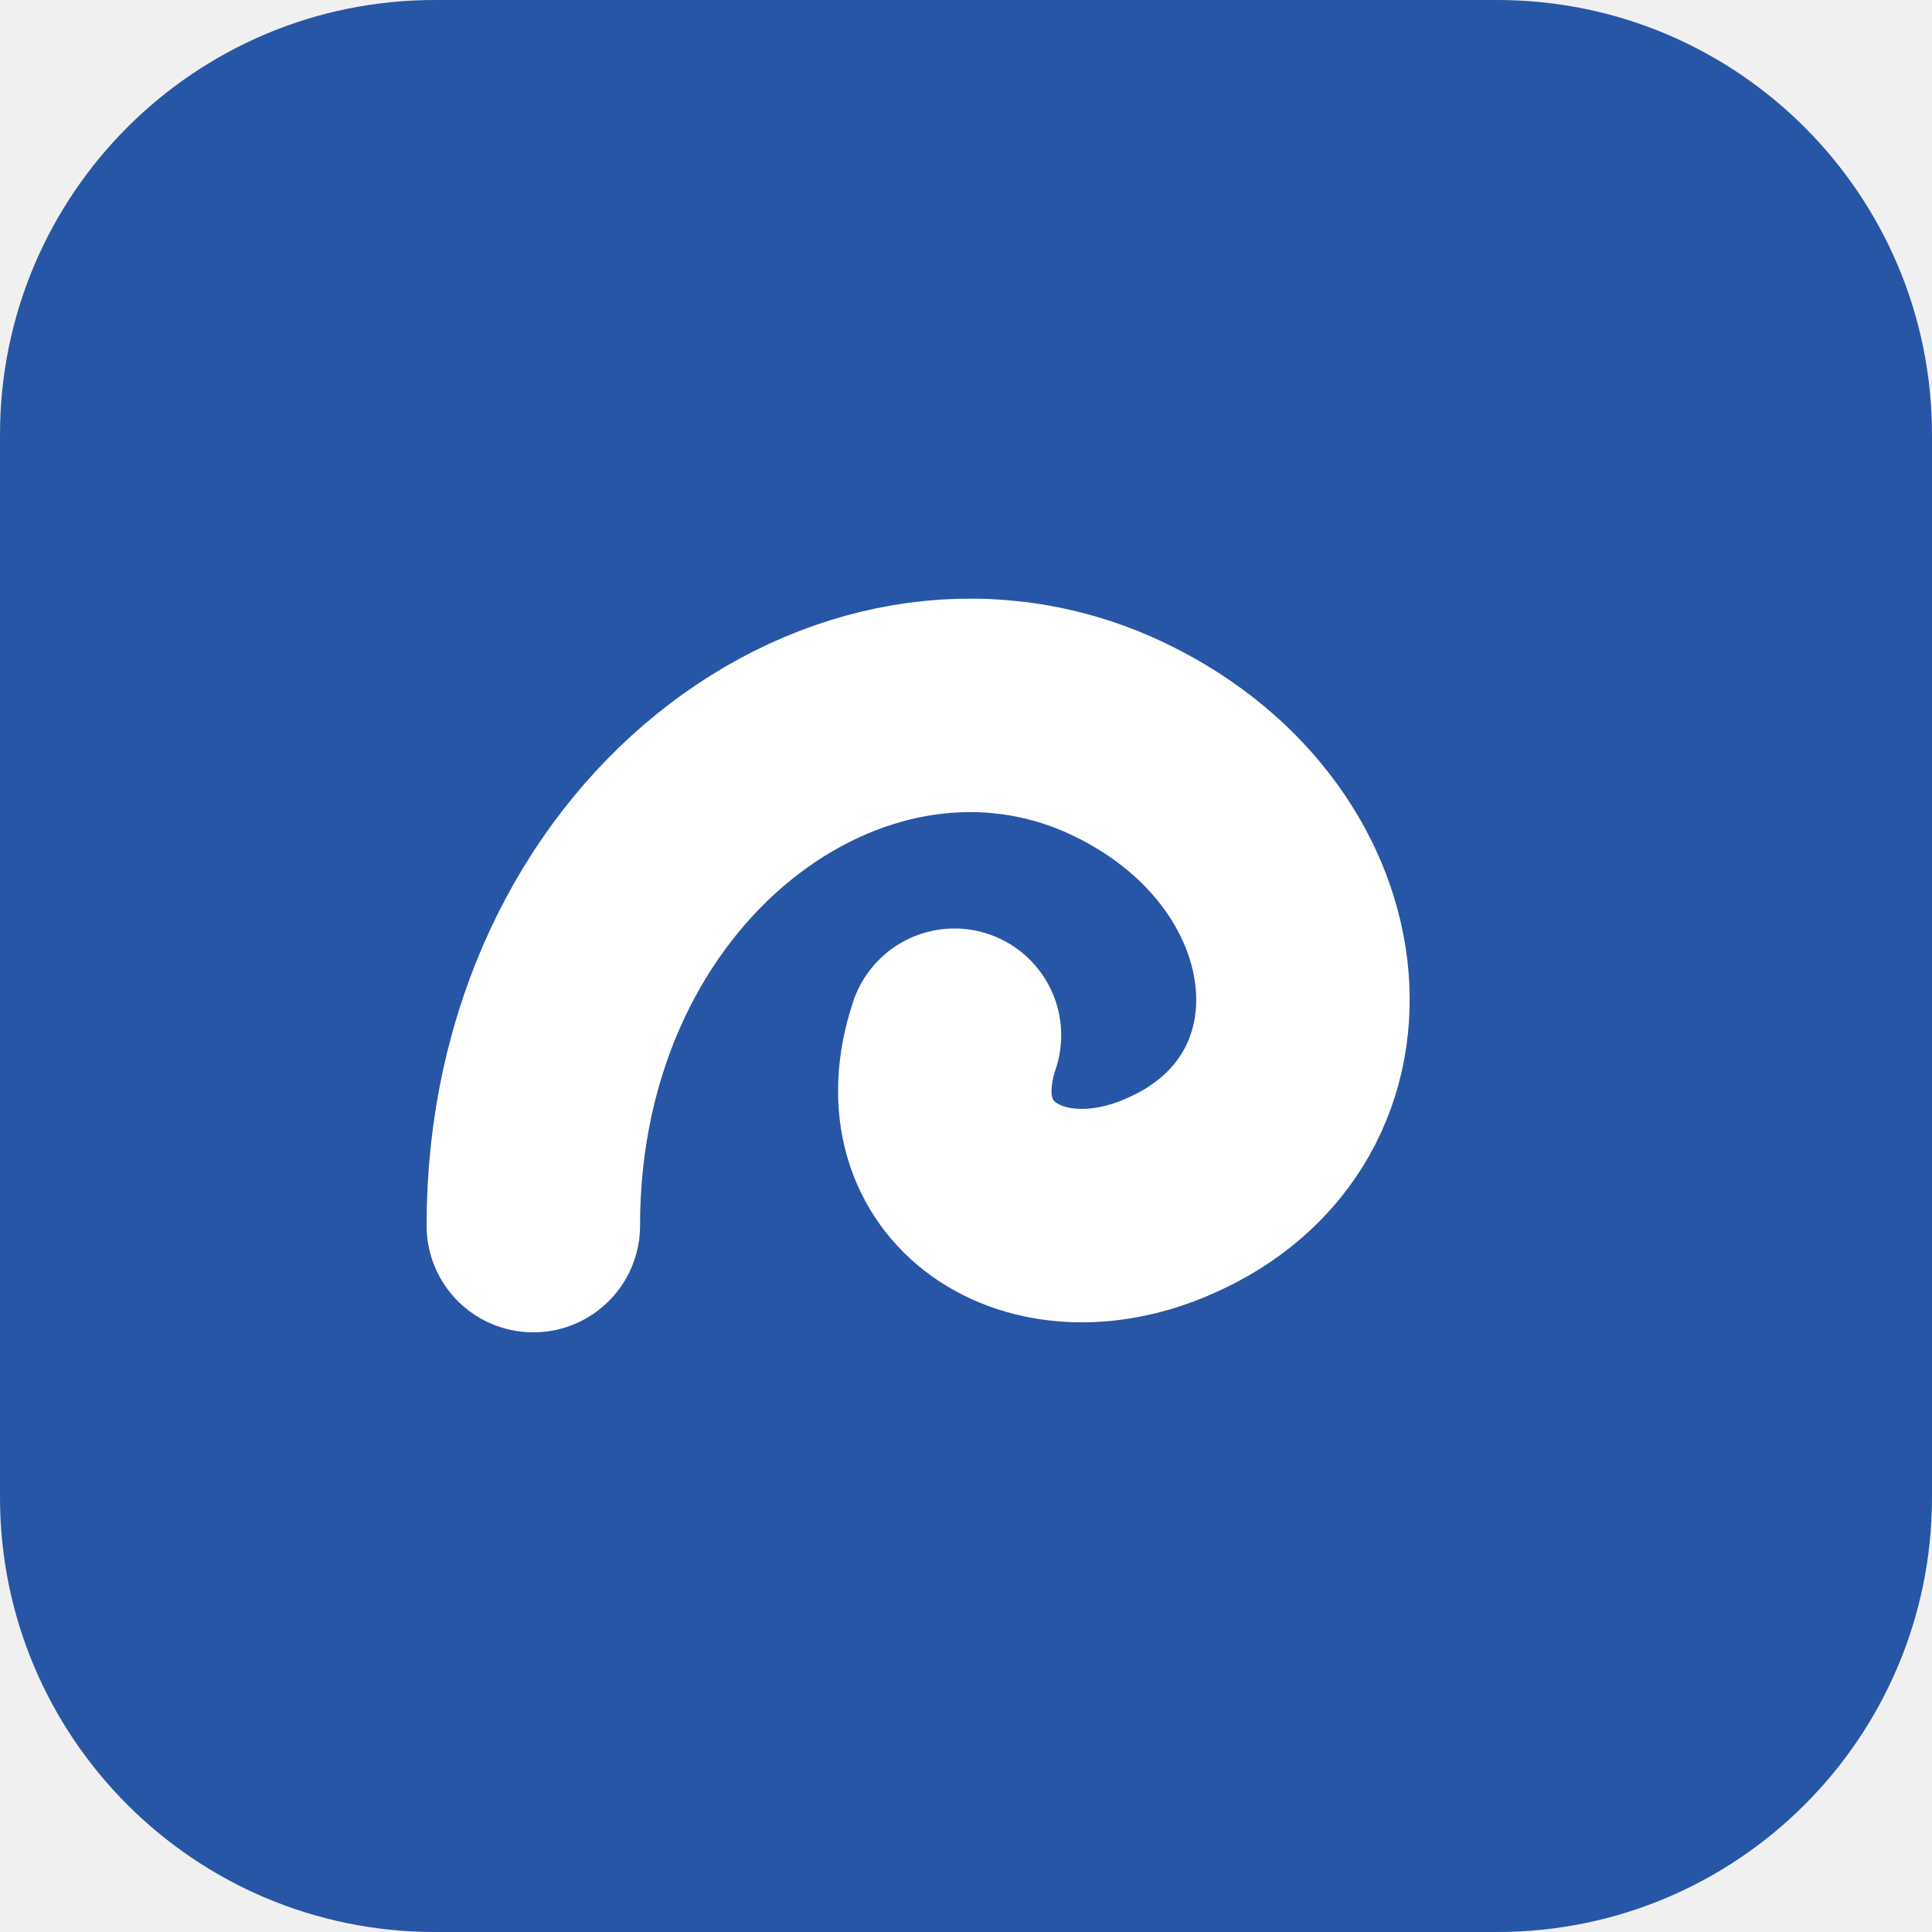
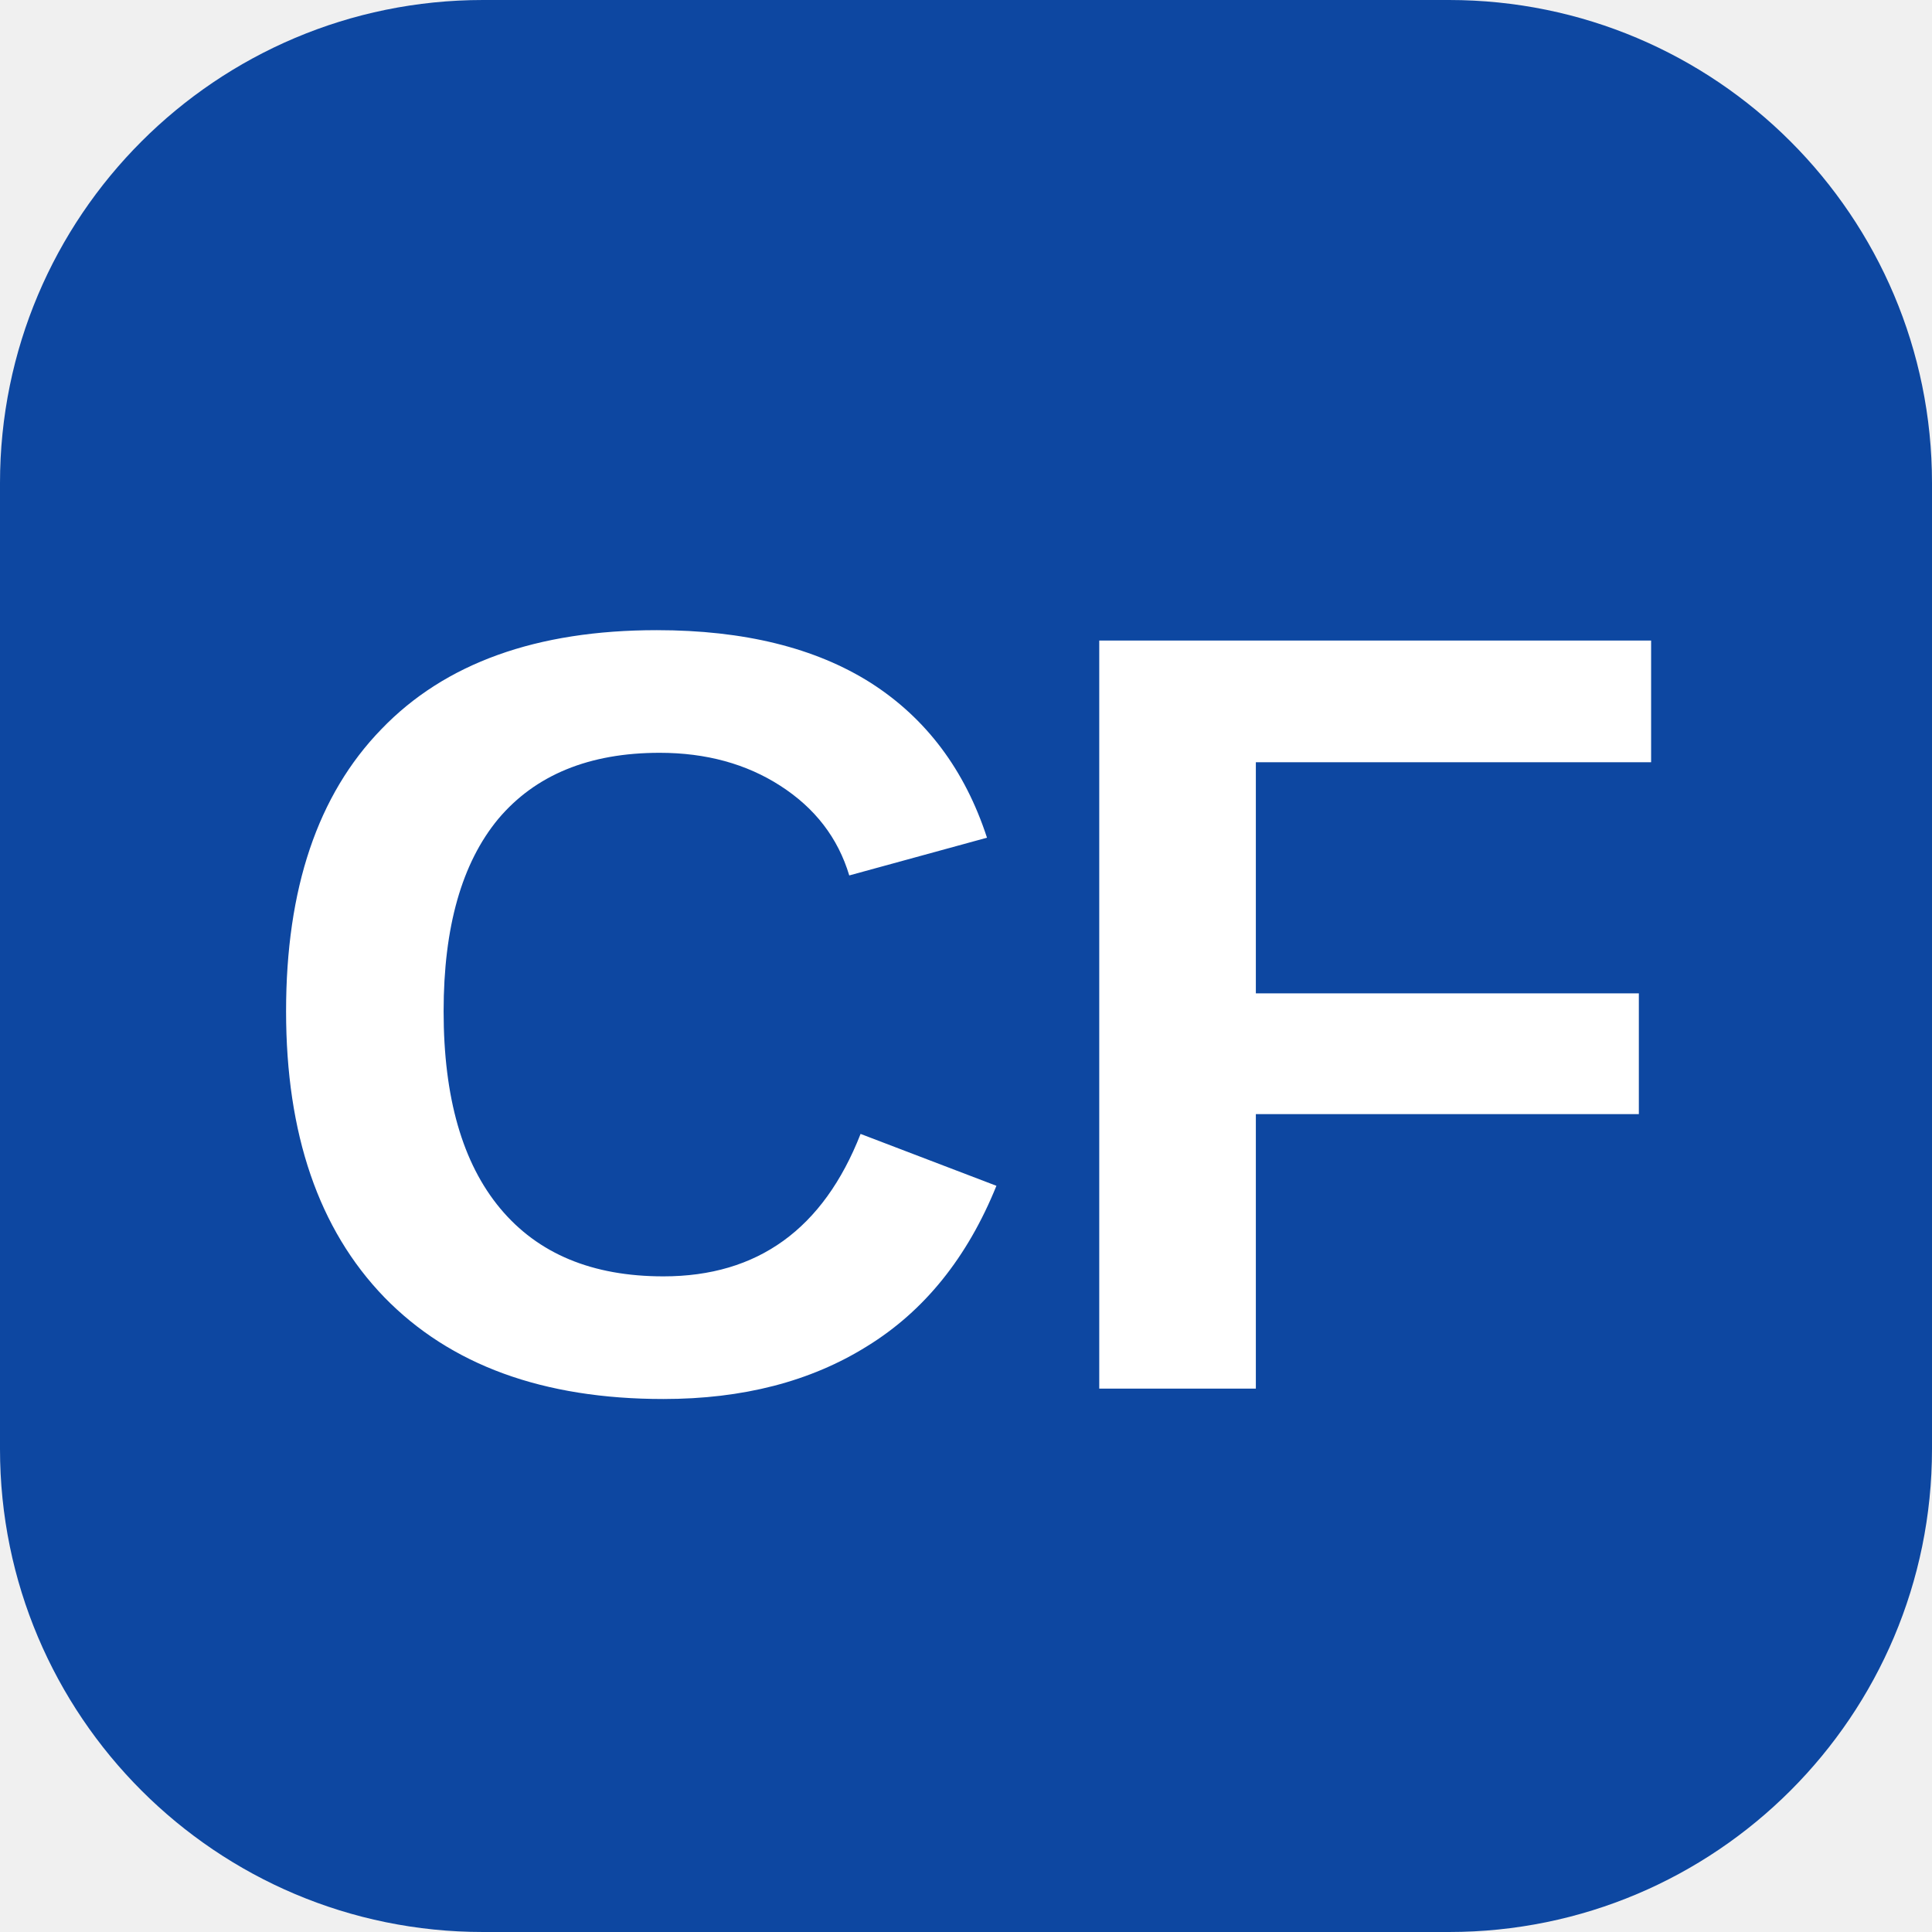
- <svg xmlns="http://www.w3.org/2000/svg" viewBox="0 0 24 24" role="img" aria-label="ClinicFlow">
-   <rect width="24" height="24" rx="5.4" fill="#2756A6" />
-   <svg x="3.4" y="3.4" width="17.2" height="17.2" viewBox="0 0 24 24">
-     <path d="M4.5 16.5 C4.5 10 10 6 14.5 8 C18.5 9.8 19 14.5 15.5 16 C13.2 17 11 15.6 11.8 13.2" fill="none" stroke="#FFFFFF" stroke-width="3.70" stroke-linecap="round" stroke-linejoin="round" />
-   </svg>
+ <svg xmlns="http://www.w3.org/2000/svg" viewBox="0 0 32 32">
+   <rect width="32" height="32" rx="8" fill="#0d47a1" />
+   <text x="16" y="23" text-anchor="middle" font-family="Arial, sans-serif" font-weight="bold" font-size="18" fill="white">CF</text>
</svg>
